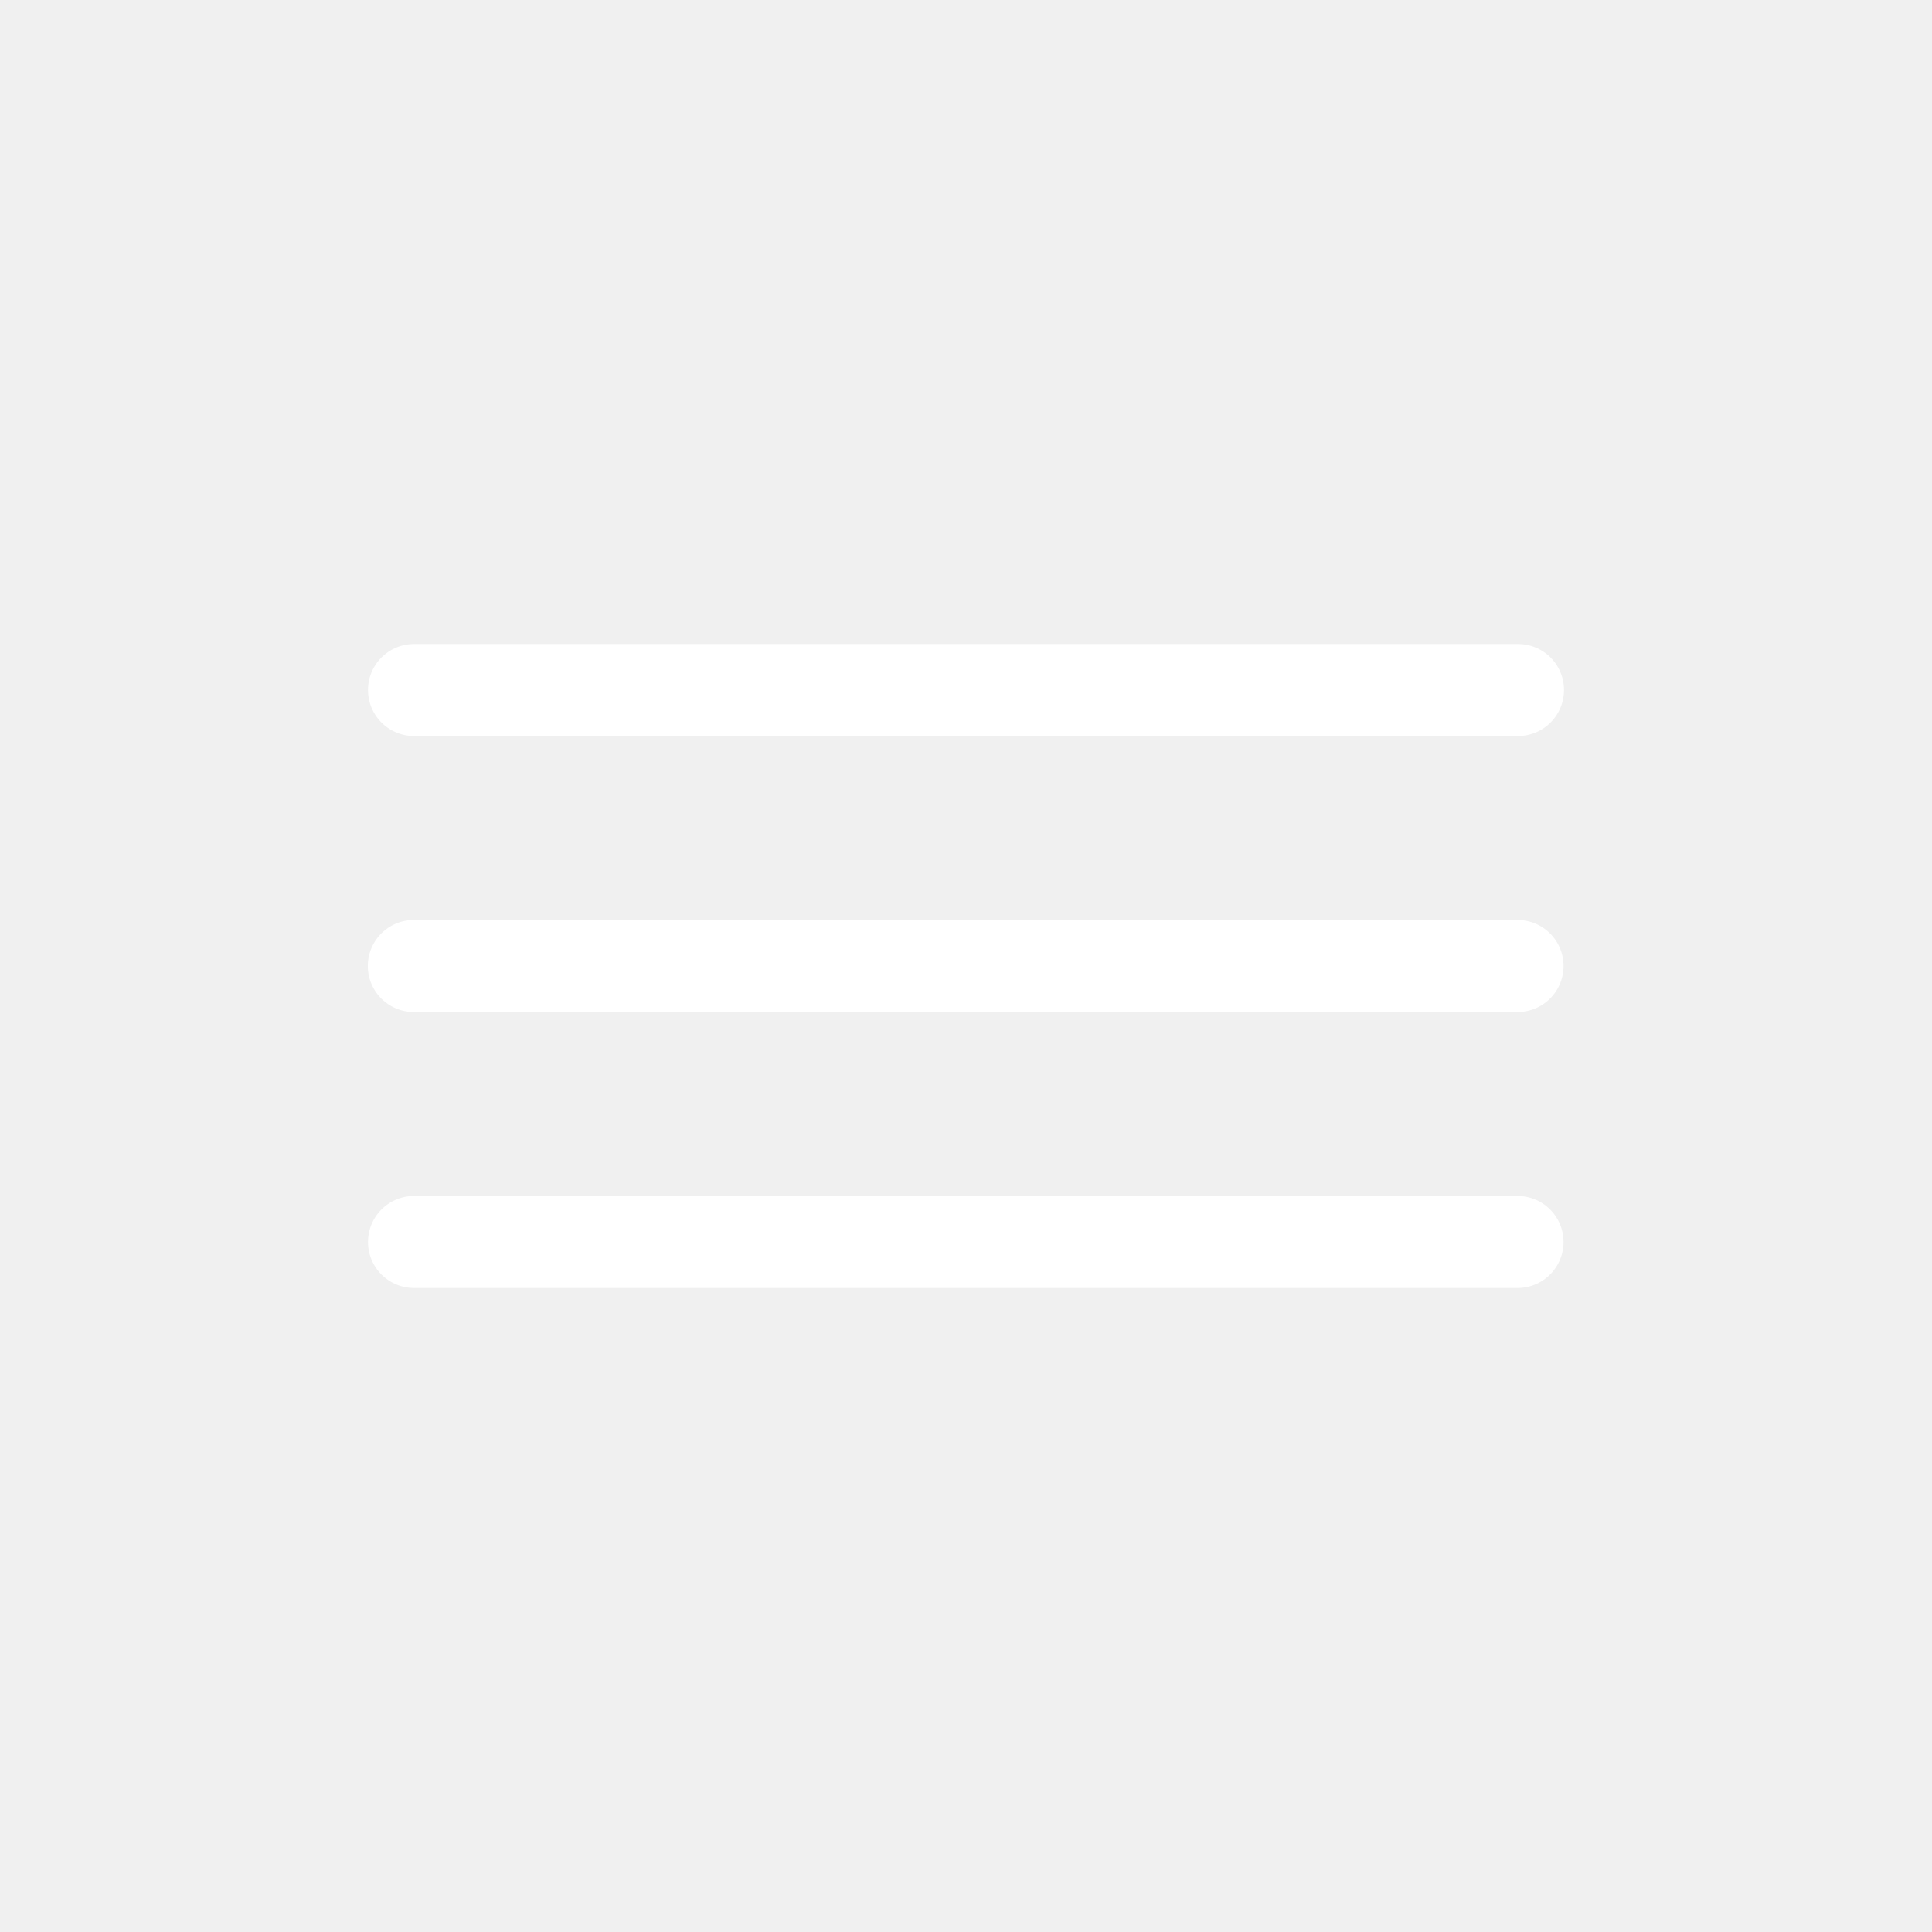
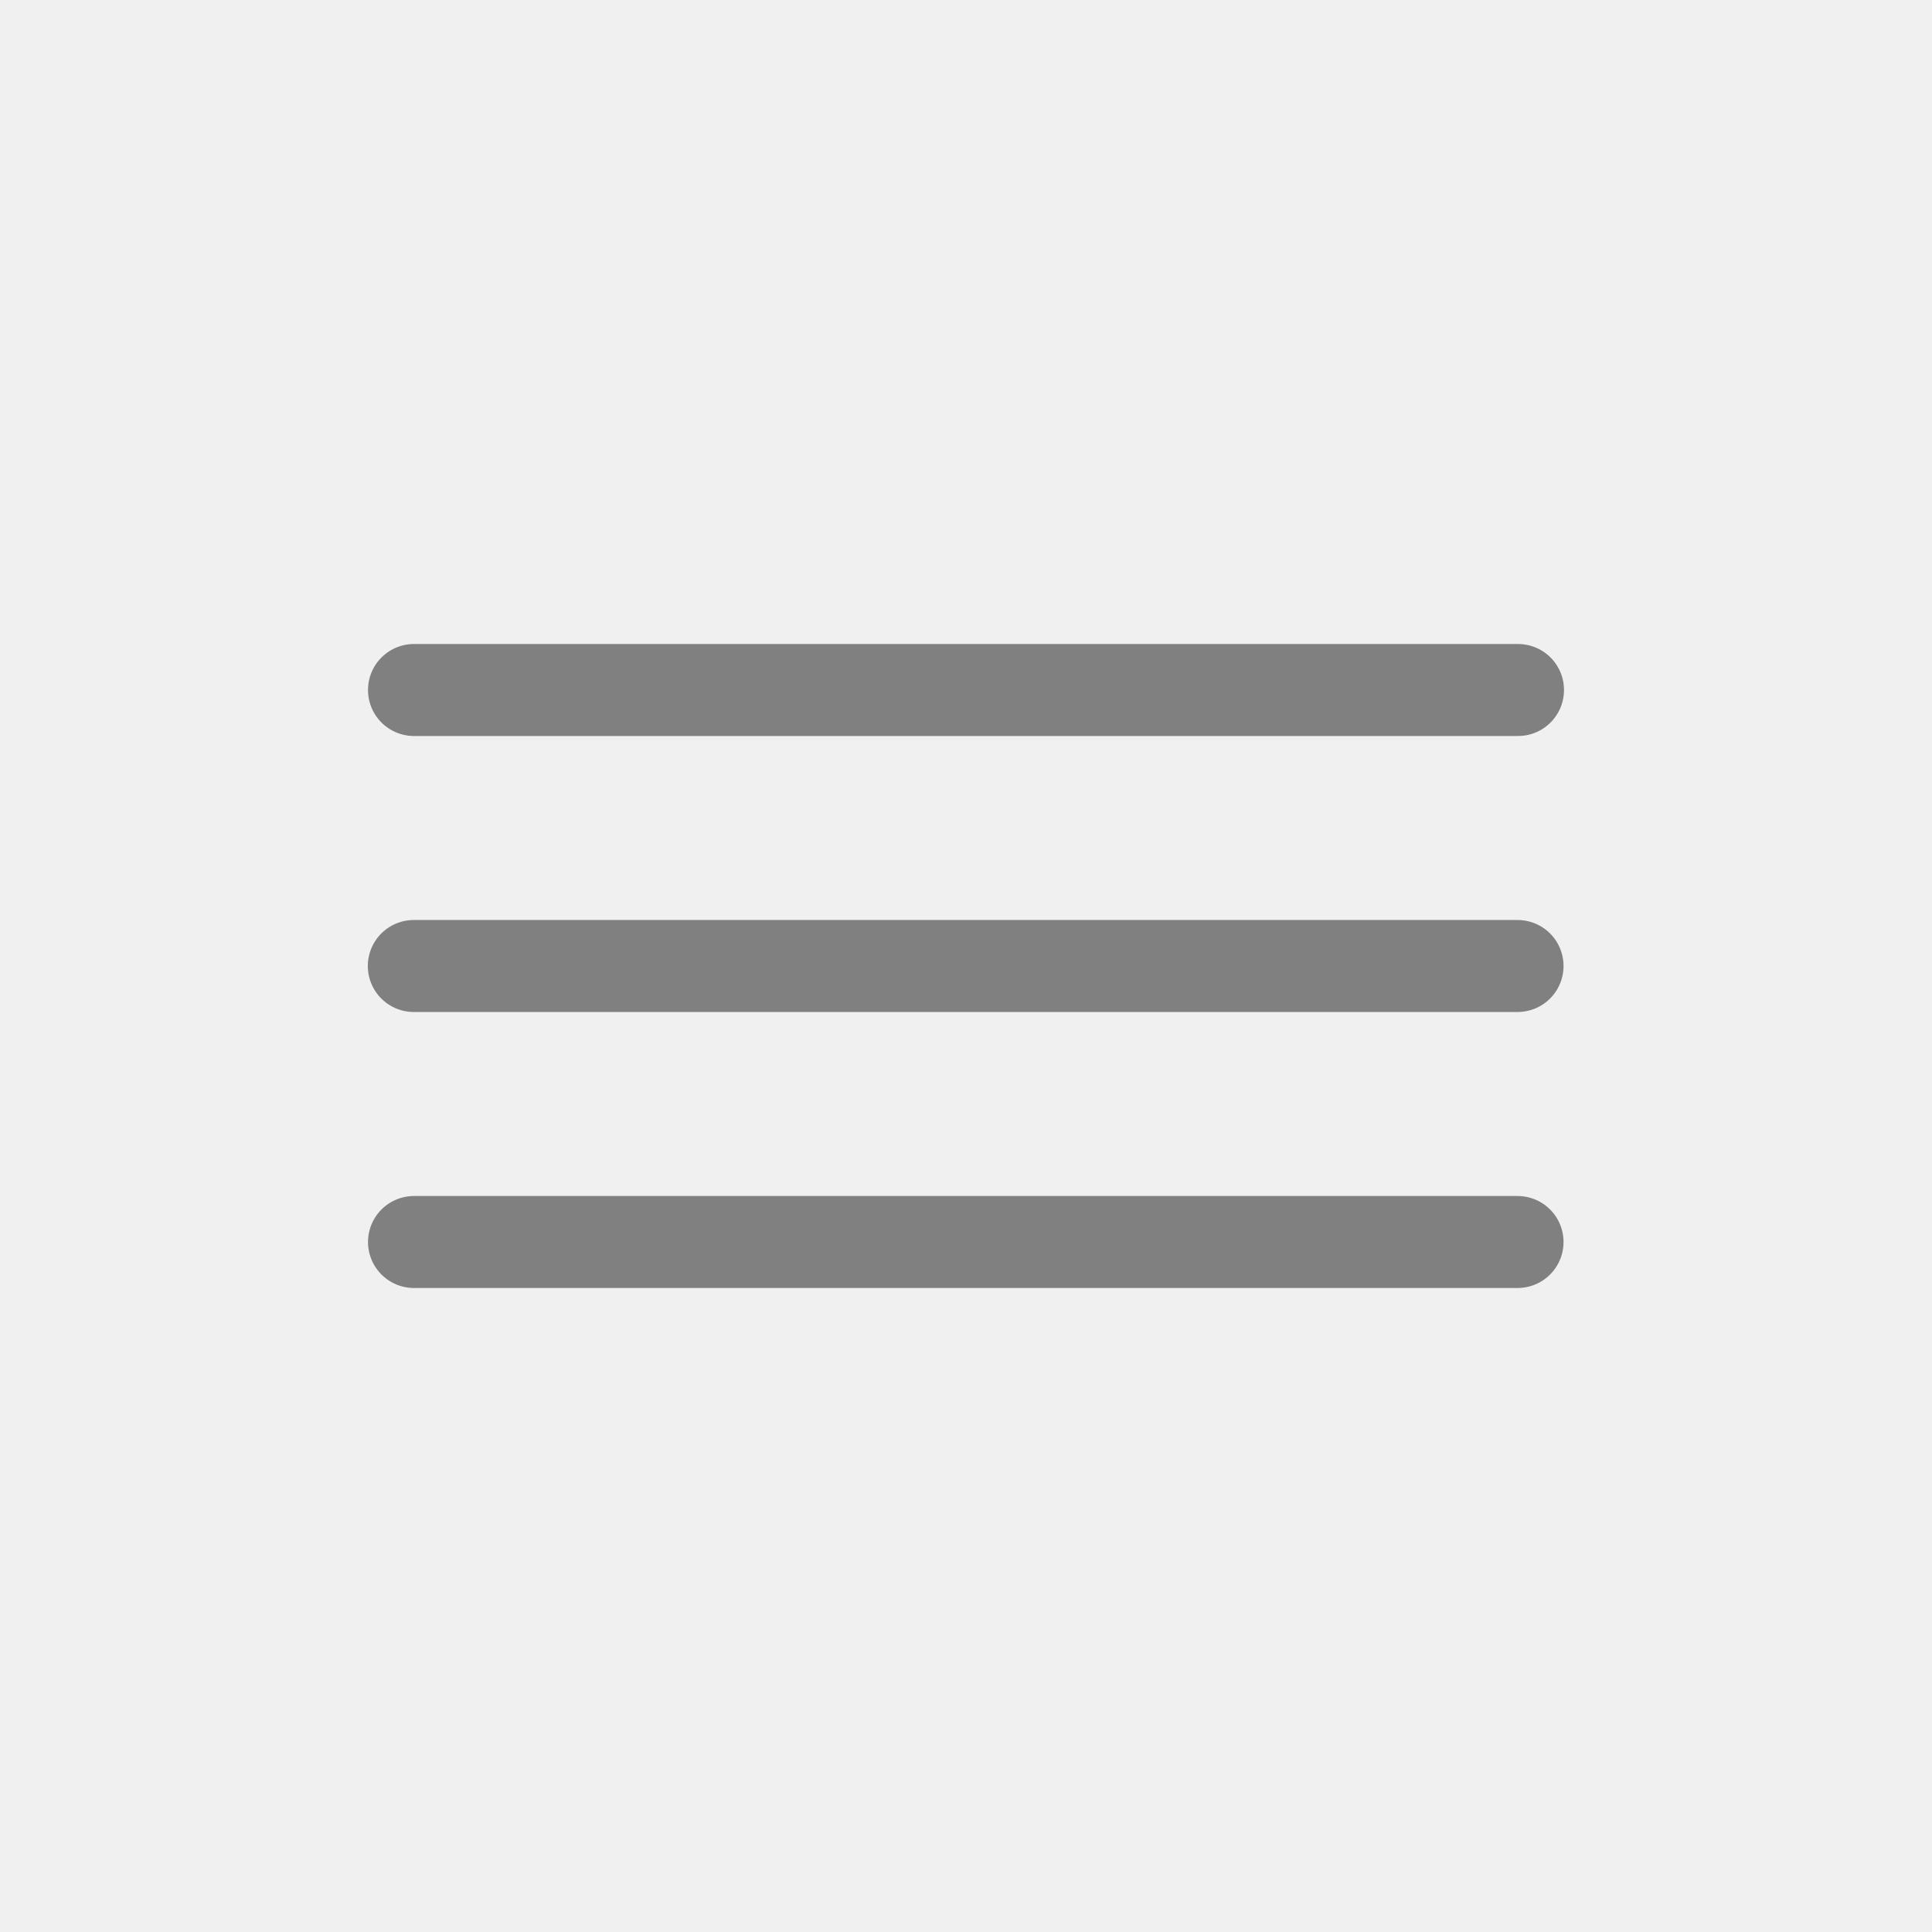
<svg xmlns="http://www.w3.org/2000/svg" width="800px" height="800px" viewBox="0 0 21 21">
-   <g fill="none" fill-rule="evenodd" stroke="#FFFFFF" stroke-linecap="round" stroke-linejoin="round">
+   <g fill="none" fill-rule="evenodd" stroke="grey" stroke-linecap="round" stroke-linejoin="round">
    <path d="m4.5 7.5h12" />
    <path d="m4.498 10.5h11.997" />
    <path d="m4.5 13.5h11.995" />
  </g>
</svg>
